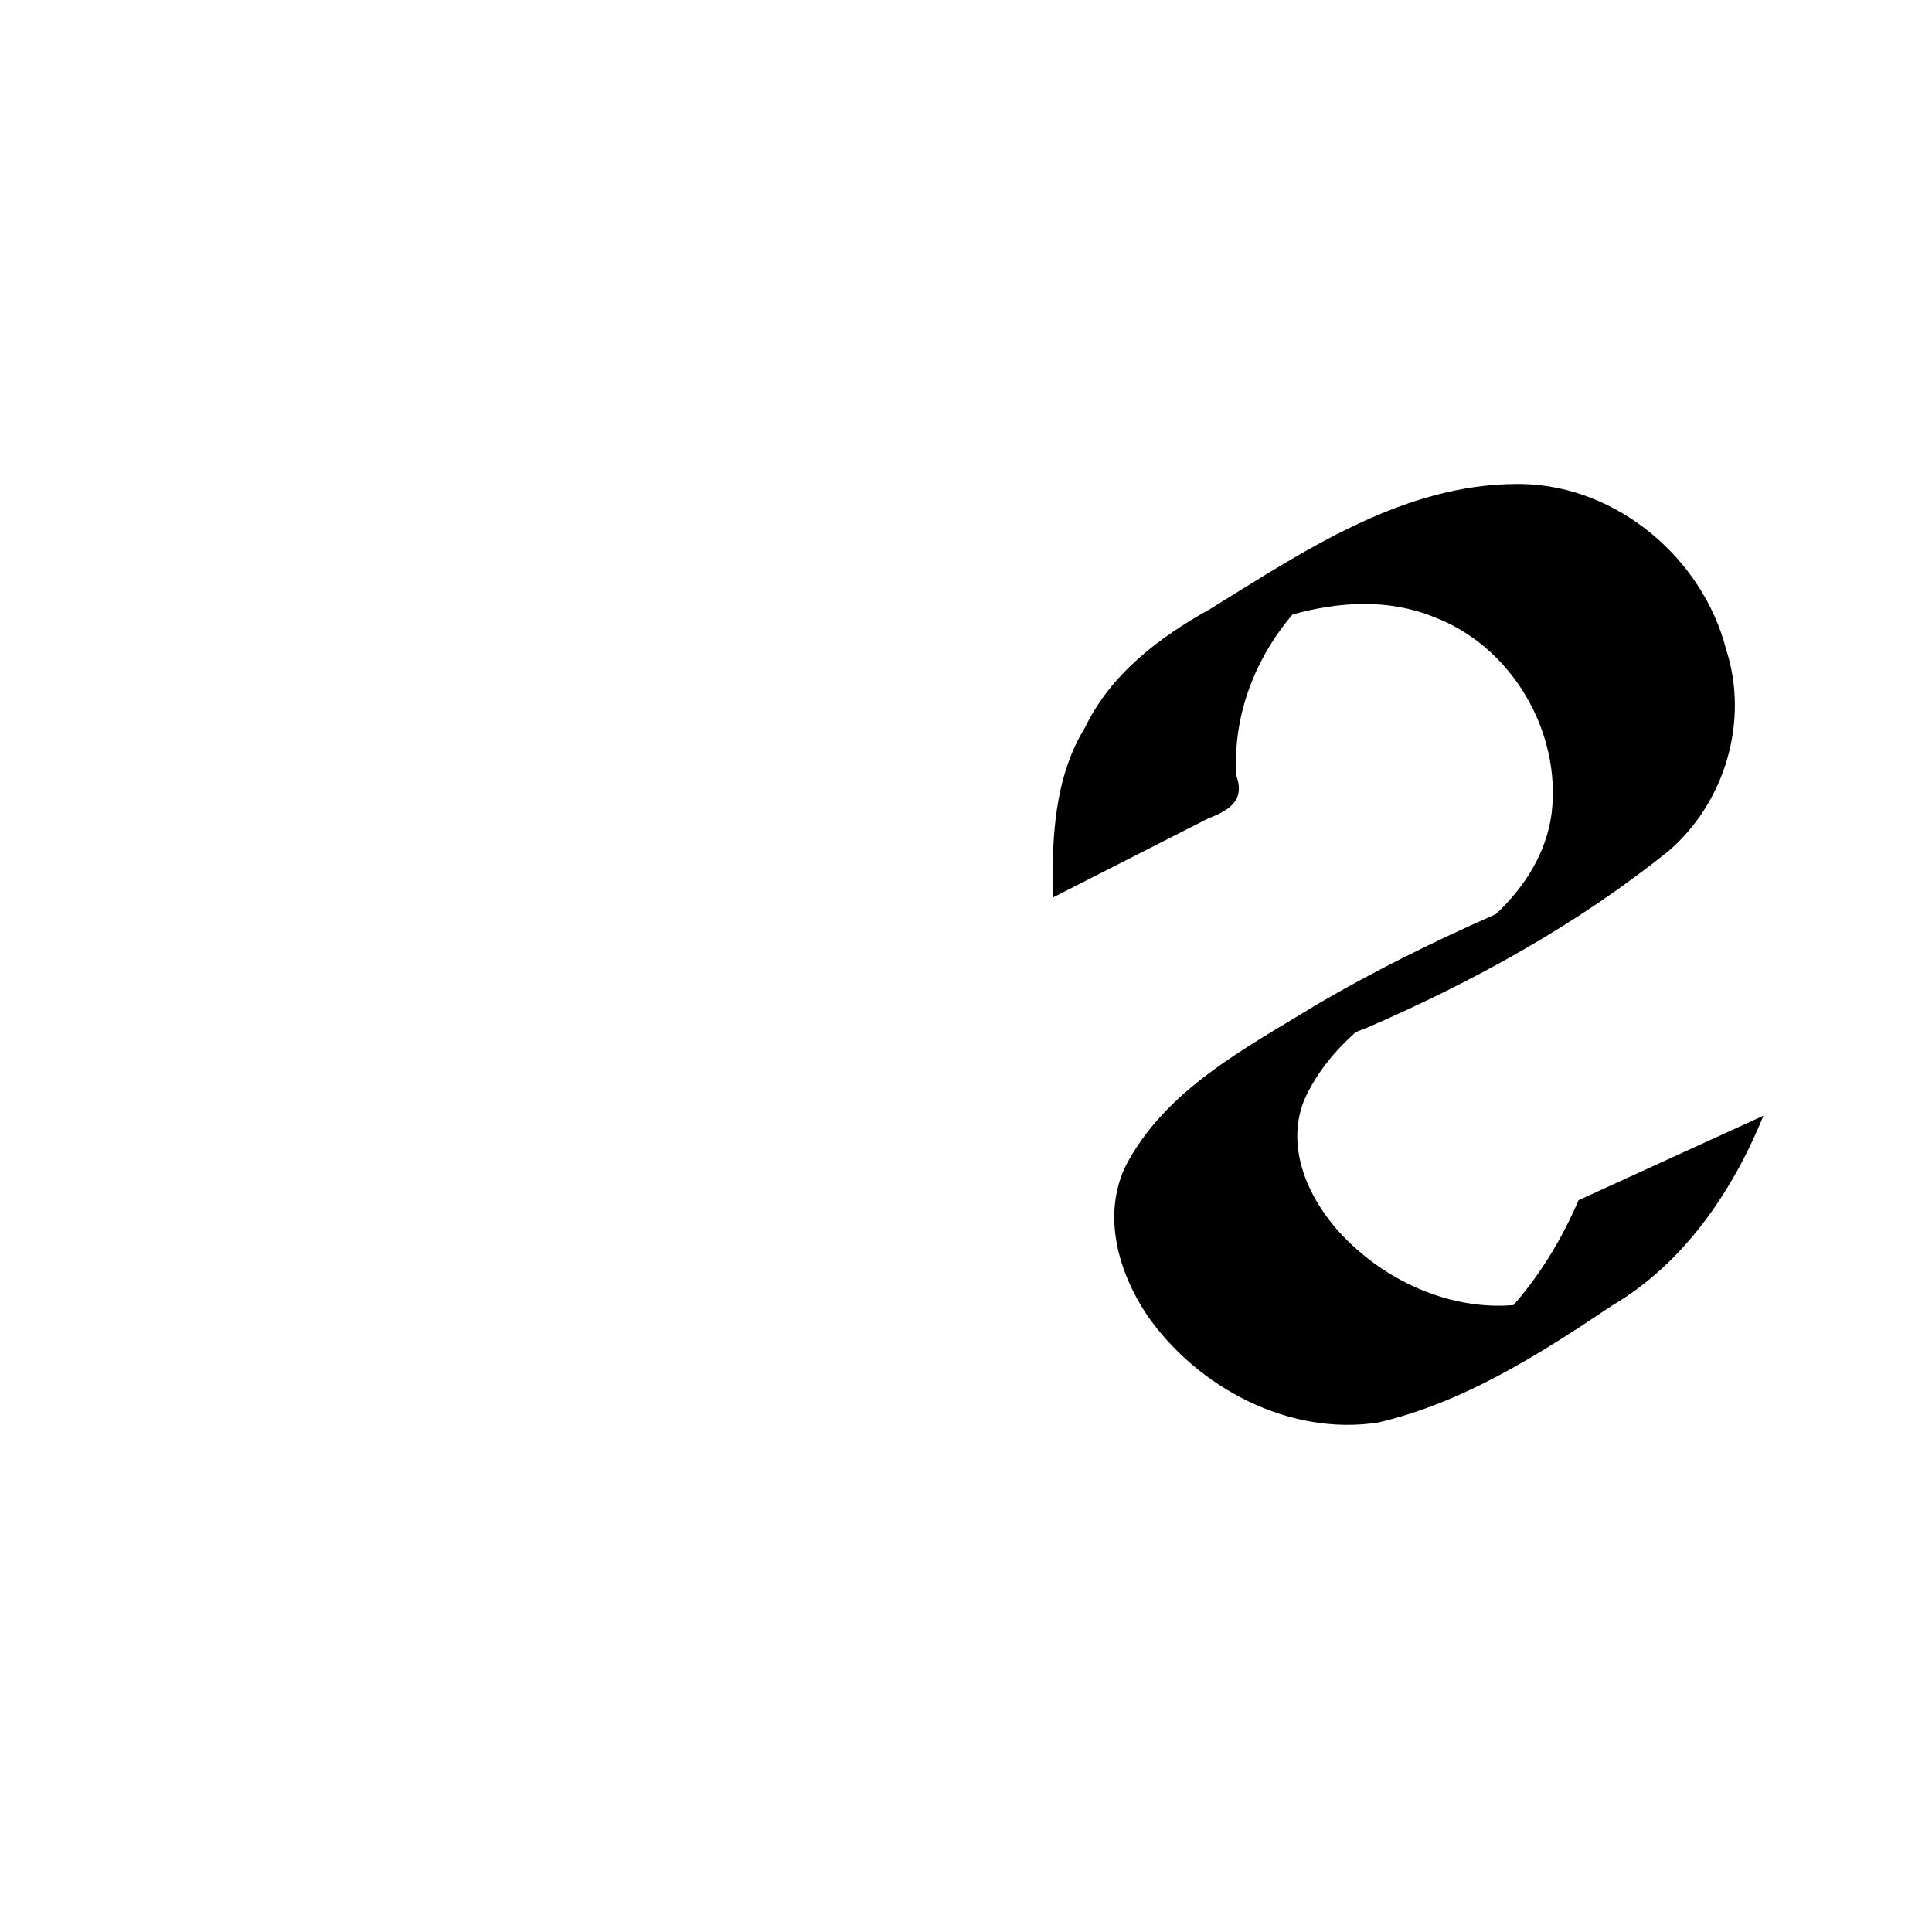
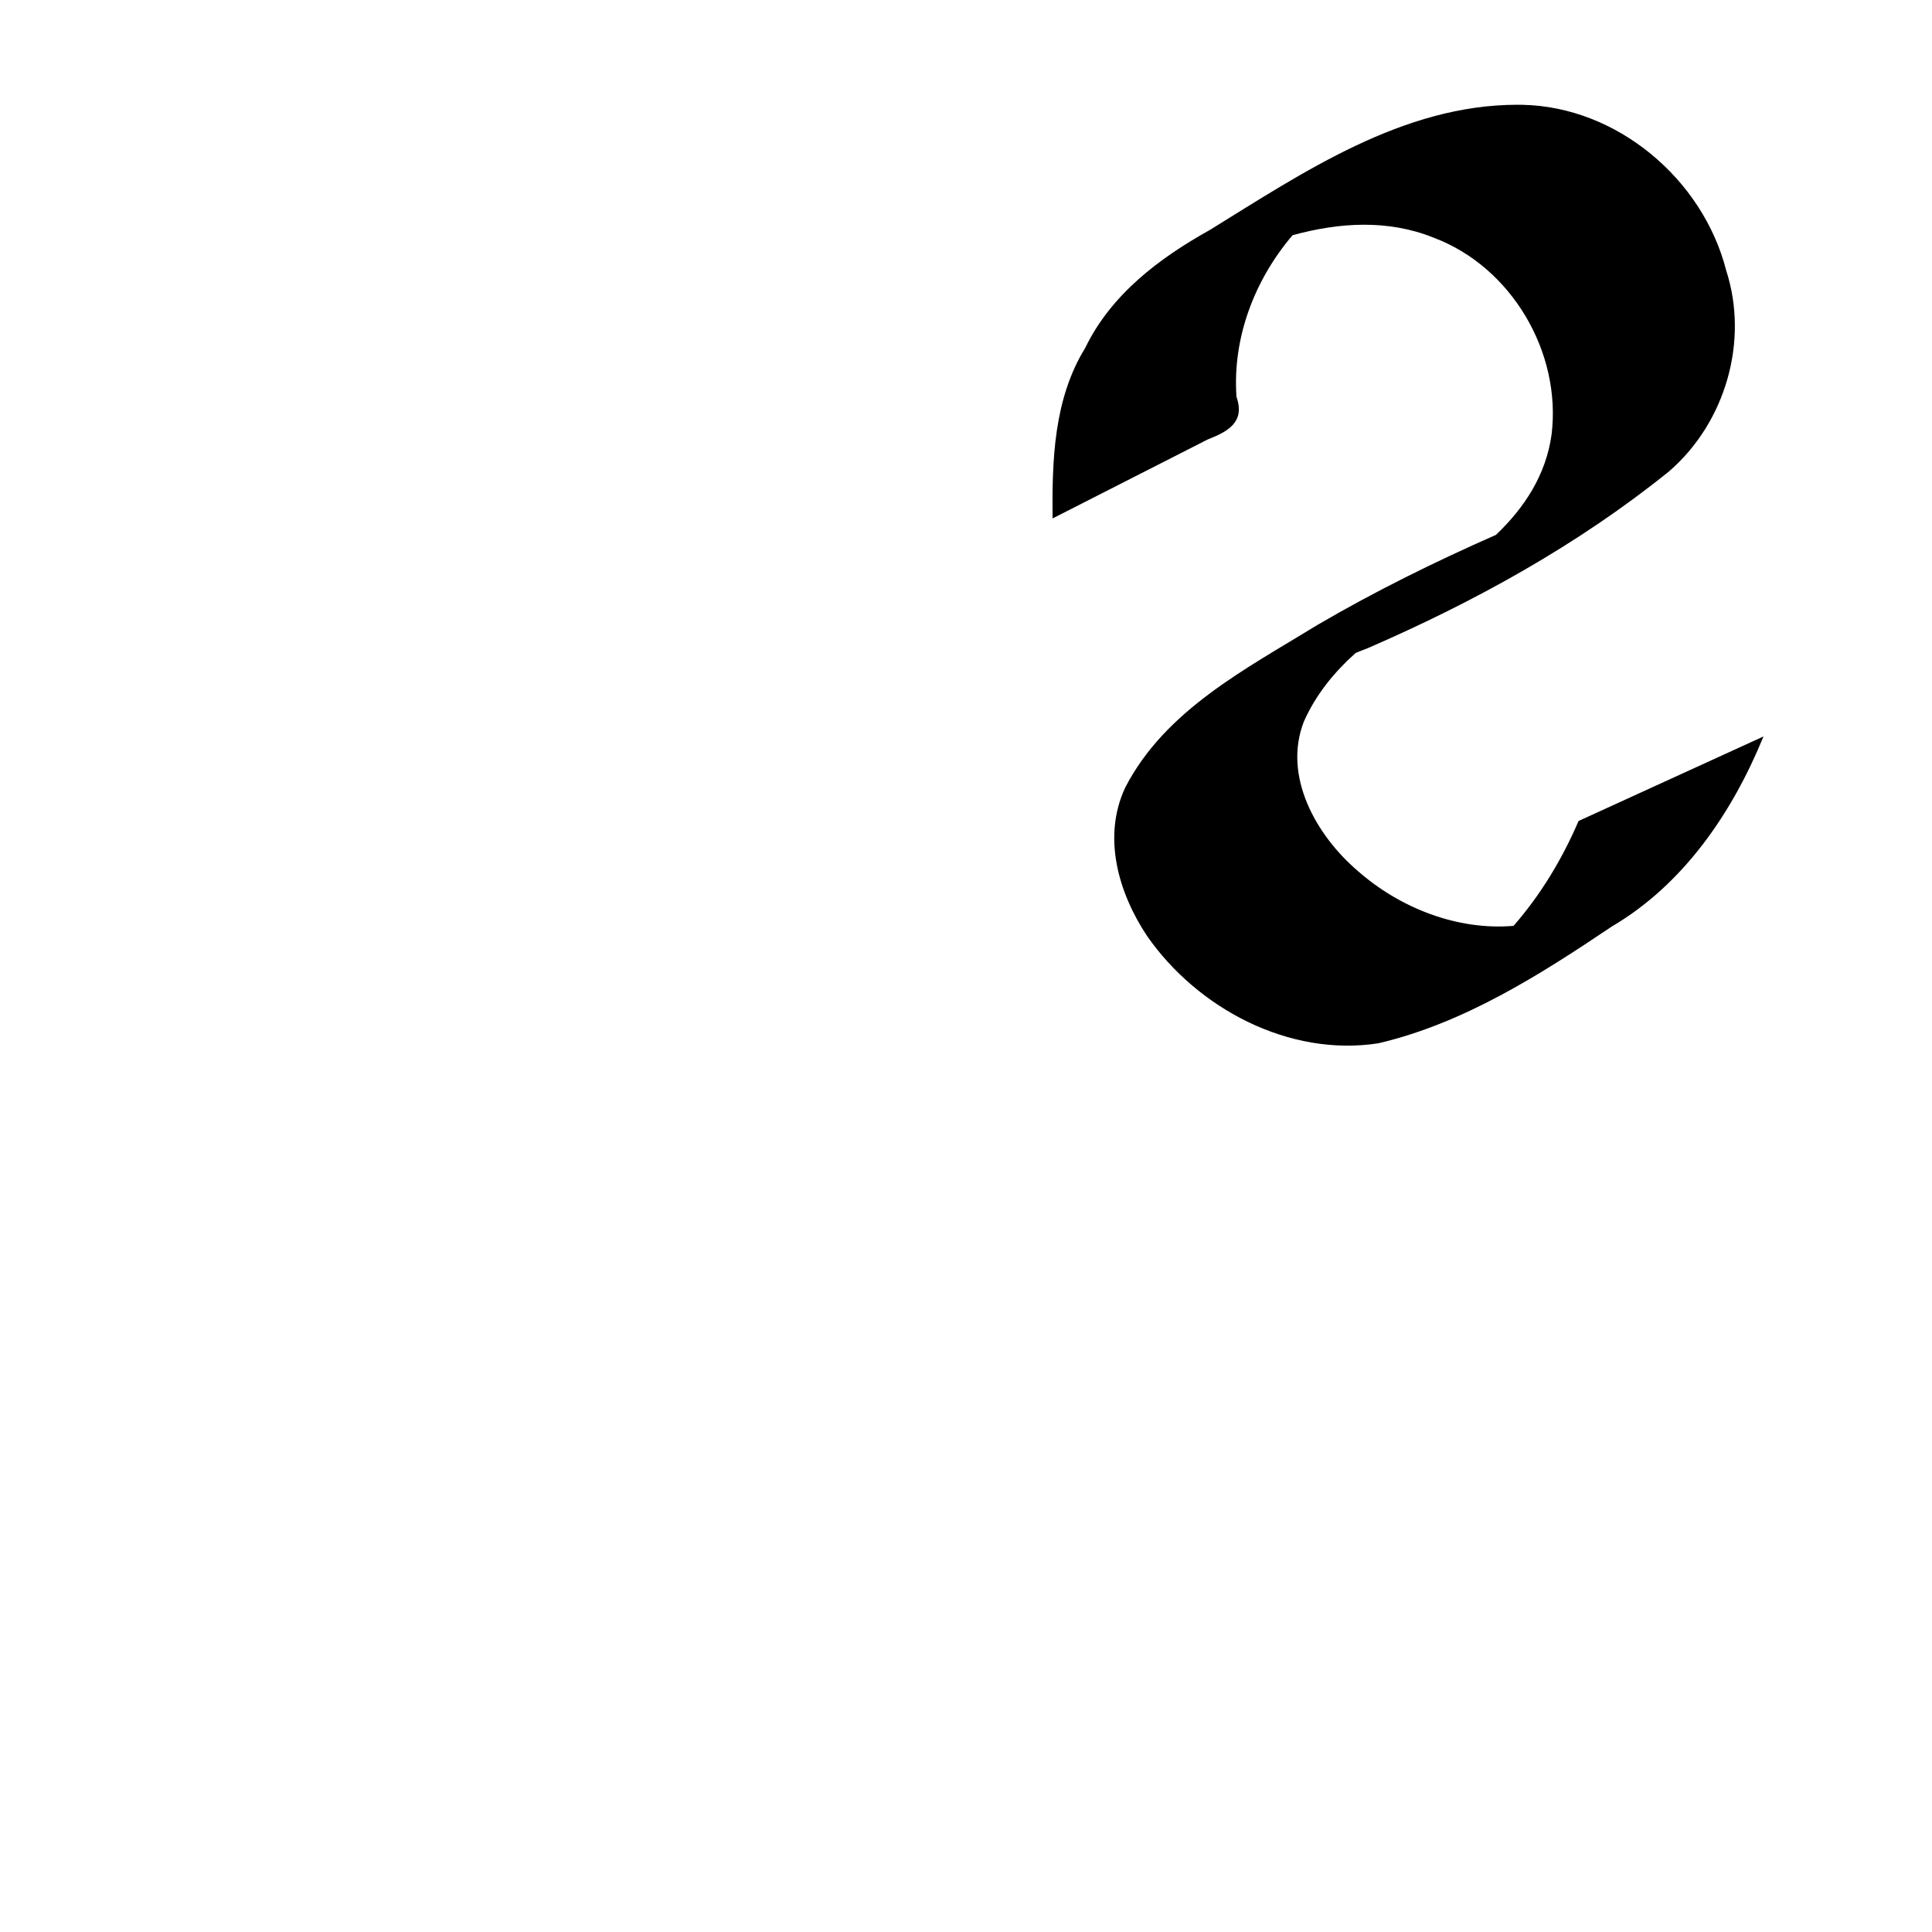
<svg xmlns="http://www.w3.org/2000/svg" viewBox="0 0 1000 1000">
-   <path transform="translate(-21000,-52.3622)" style="fill:#000000;fill-opacity:1;stroke:none" d="m 21785.376,302.862 c -59.292,0.035 -110.598,34.829 -159.219,64.844 -26.155,14.571 -51.098,33.386 -64.438,61 -16.324,26.482 -17.213,58.175 -16.906,88.281 l 80.281,-40.875 c 10.483,-4.101 19.503,-8.945 14.906,-22.062 -2.147,-30.566 9.355,-60.587 29.032,-83.656 24.118,-6.632 49.345,-8.264 72.968,1.25 40.379,15.134 66.307,59.397 61.094,101.906 -2.869,20.895 -14.07,37.938 -28.781,51.938 -31.538,13.891 -62.467,29.126 -92.25,46.531 -36.974,22.725 -79.015,44.118 -99.687,84.344 -11.892,25.494 -3.491,54.501 11.374,76.781 26.1,37.5 73.489,62.681 119.688,55.5 44.176,-10.339 83.488,-35.331 120.781,-60.406 37.347,-21.957 62.441,-59.03 78.563,-98.406 l -95.719,43.75 c -8.411,19.627 -19.622,38.237 -33.656,54.281 -29.068,2.486 -58.935,-9.239 -80.813,-28.594 -21.279,-18.255 -38.742,-48.819 -27.718,-77.125 6.197,-14.005 15.677,-25.546 26.812,-35.531 2.098,-0.869 4.082,-1.675 5.656,-2.219 55.532,-24.037 109.354,-53.686 156.532,-91.75 29.119,-25.141 41.504,-67.293 29.593,-104.031 -12.01,-47.085 -56.251,-84.648 -105.281,-85.719 -0.945,-0.017 -1.871,-0.032 -2.812,-0.031 z" />
+   <path transform="translate(-21000,947.6378)" style="fill:#000000;fill-opacity:1;stroke:none" d="m 21785.376,-893.419 c -59.292,0.035 -110.598,34.829 -159.219,64.844 -26.155,14.571 -51.098,33.386 -64.438,61 -16.324,26.482 -17.213,58.175 -16.906,88.281 l 80.281,-40.875 c 10.483,-4.101 19.503,-8.945 14.906,-22.062 -2.147,-30.566 9.355,-60.587 29.032,-83.656 24.118,-6.632 49.345,-8.264 72.968,1.25 40.379,15.134 66.307,59.397 61.094,101.906 -2.869,20.895 -14.07,37.938 -28.781,51.938 -31.538,13.891 -62.467,29.126 -92.25,46.531 -36.974,22.725 -79.015,44.118 -99.687,84.344 -11.892,25.494 -3.491,54.501 11.374,76.781 26.1,37.5 73.489,62.681 119.688,55.5 44.176,-10.339 83.488,-35.331 120.781,-60.406 37.347,-21.957 62.441,-59.03 78.563,-98.406 l -95.719,43.75 c -8.411,19.627 -19.622,38.237 -33.656,54.281 -29.068,2.486 -58.935,-9.239 -80.813,-28.594 -21.279,-18.255 -38.742,-48.819 -27.718,-77.125 6.197,-14.005 15.677,-25.546 26.812,-35.531 2.098,-0.869 4.082,-1.675 5.656,-2.219 55.532,-24.037 109.354,-53.686 156.532,-91.75 29.119,-25.141 41.504,-67.293 29.593,-104.031 -12.01,-47.085 -56.251,-84.648 -105.281,-85.719 -0.945,-0.017 -1.871,-0.032 -2.812,-0.031 z" />
</svg>
